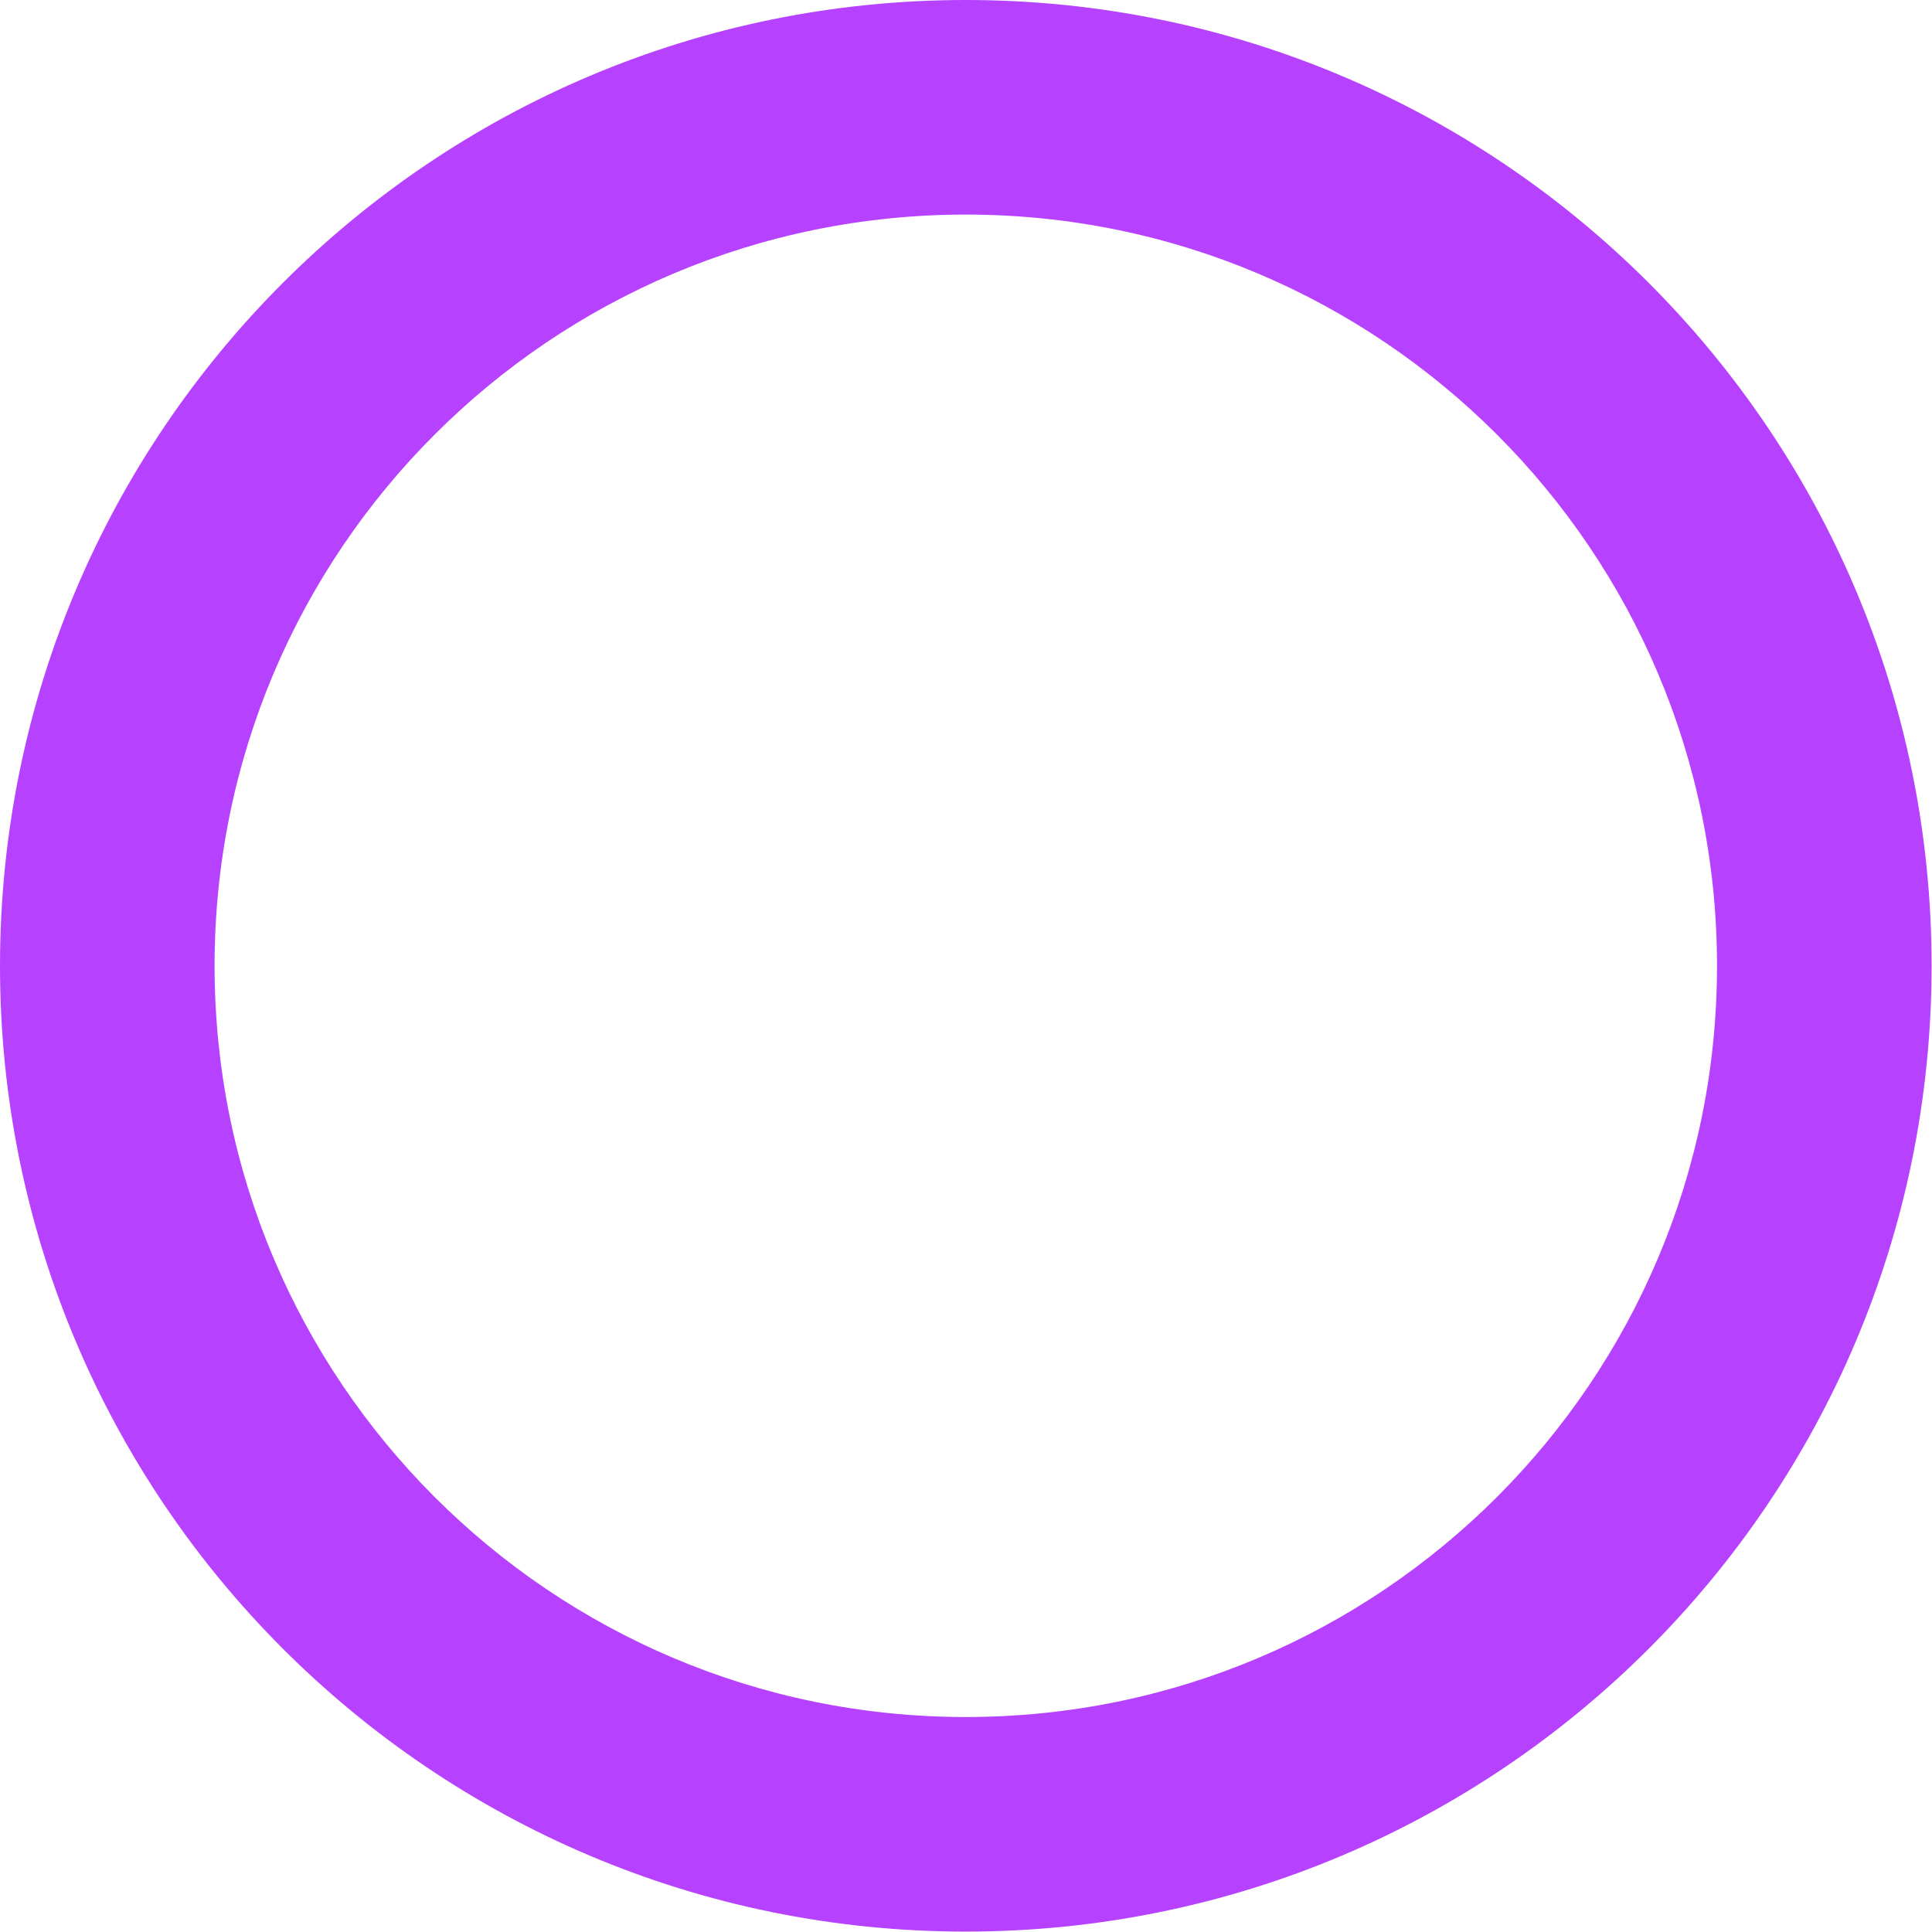
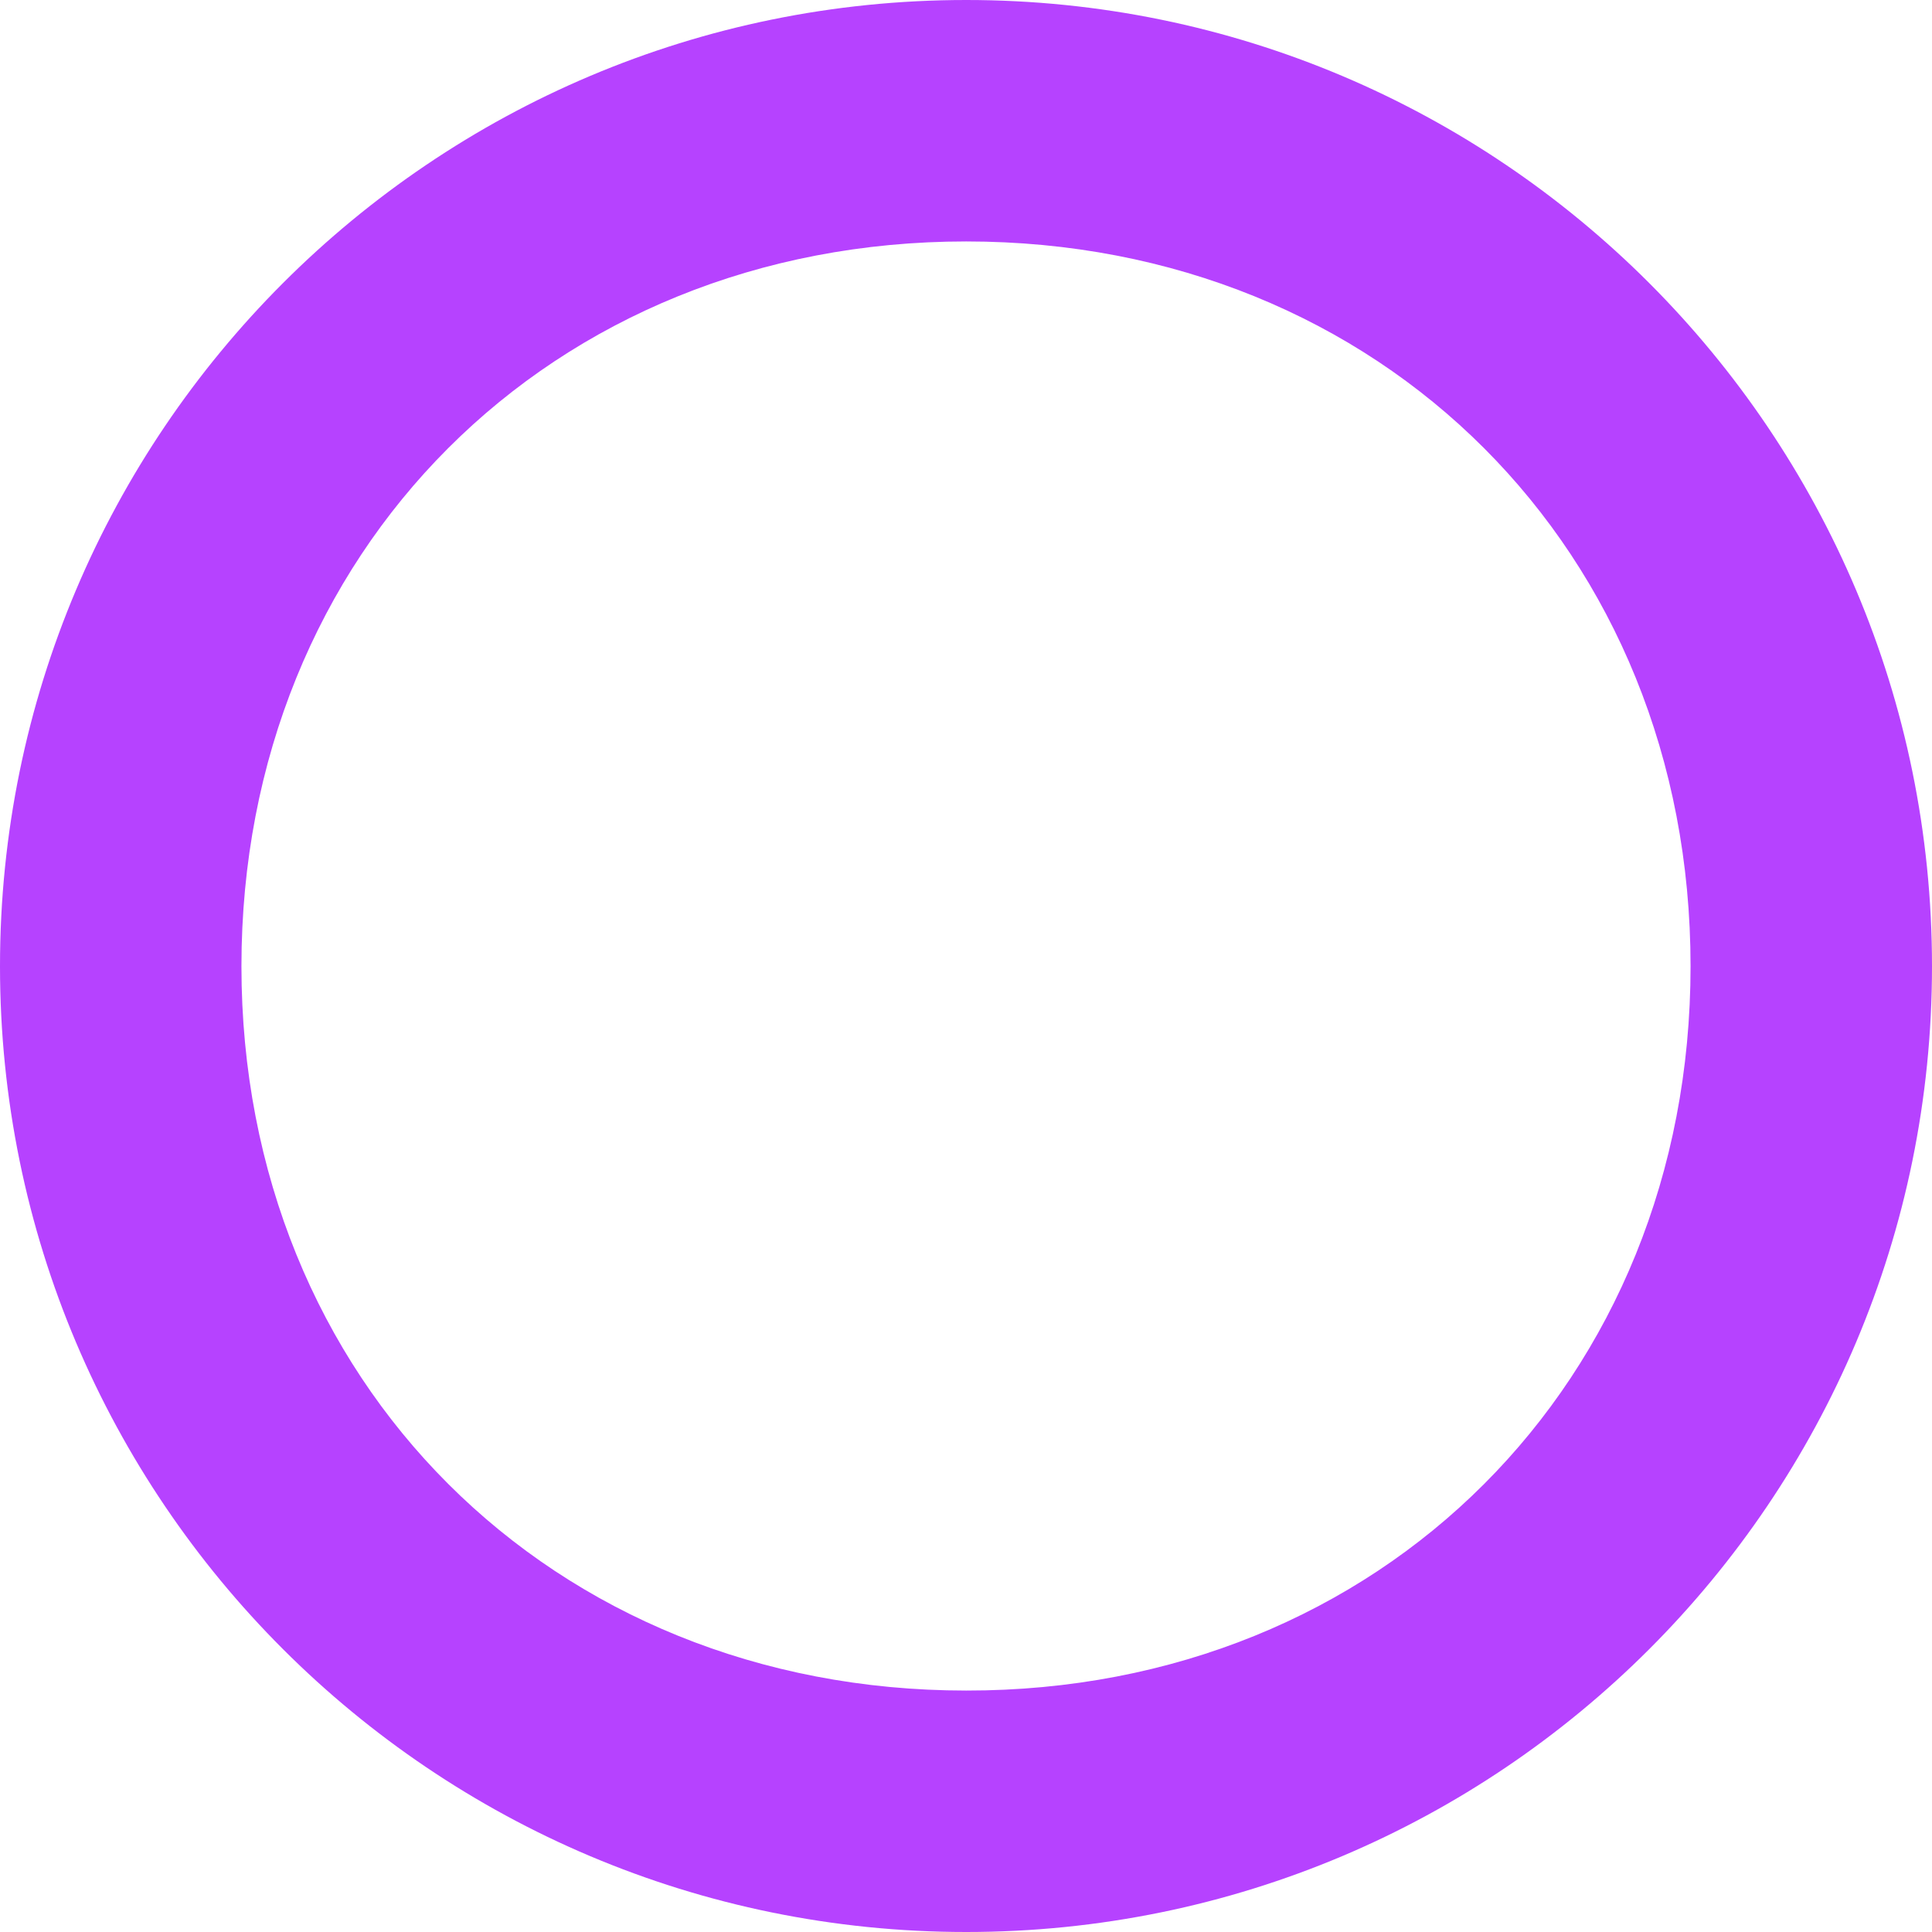
- <svg xmlns="http://www.w3.org/2000/svg" id="svg8" version="1.1" viewBox="0 0 4.763 4.763" height="18" width="18">
+ <svg xmlns="http://www.w3.org/2000/svg" width="16" height="16" viewBox="0 0 4.233 4.233" version="1.1" id="svg8">
  <defs id="defs2" />
-   <path id="path816-3" d="M 2.381,-1.0000001e-8 A 2.381,2.381 0 0 0 0,2.381 a 2.381,2.381 0 0 0 2.381,2.381 2.381,2.381 0 0 0 2.381,-2.381 A 2.381,2.381 0 0 0 2.381,-1.0000001e-8 Z m 0,0.529 A 1.852,1.852 0 0 1 4.233,2.381 1.852,1.852 0 0 1 2.381,4.233 1.852,1.852 0 0 1 0.529,2.381 1.852,1.852 0 0 1 2.381,0.529 Z" style="opacity:1;fill:#b642ff;fill-opacity:1;stroke:none;stroke-width:0.163;stroke-linejoin:round;stroke-miterlimit:4;stroke-dasharray:none;stroke-dashoffset:0;stroke-opacity:1;paint-order:stroke fill markers" />
+   <path style="opacity:1;fill:#b642ff;fill-opacity:1;stroke:none;stroke-width:0.145;stroke-linejoin:round;stroke-miterlimit:4;stroke-dasharray:none;stroke-dashoffset:0;stroke-opacity:1;paint-order:stroke fill markers" d="M 2.117,0 C 0.948,5.522847e-8 5.522847e-8,0.948 0,2.117 5.5228469e-8,3.286 0.948,4.233 2.117,4.233 3.286,4.233 4.233,3.286 4.233,2.117 4.233,0.948 3.286,5.522847e-8 2.117,0 Z m 0,0.529 c 0.909,-5e-8 1.587,0.678 1.587,1.588 0,0.909 -0.678,1.588 -1.587,1.587 -0.909,0 -1.588,-0.678 -1.588,-1.587 5e-8,-0.909 0.678,-1.588 1.588,-1.588 z" id="path816-3" />
</svg>
